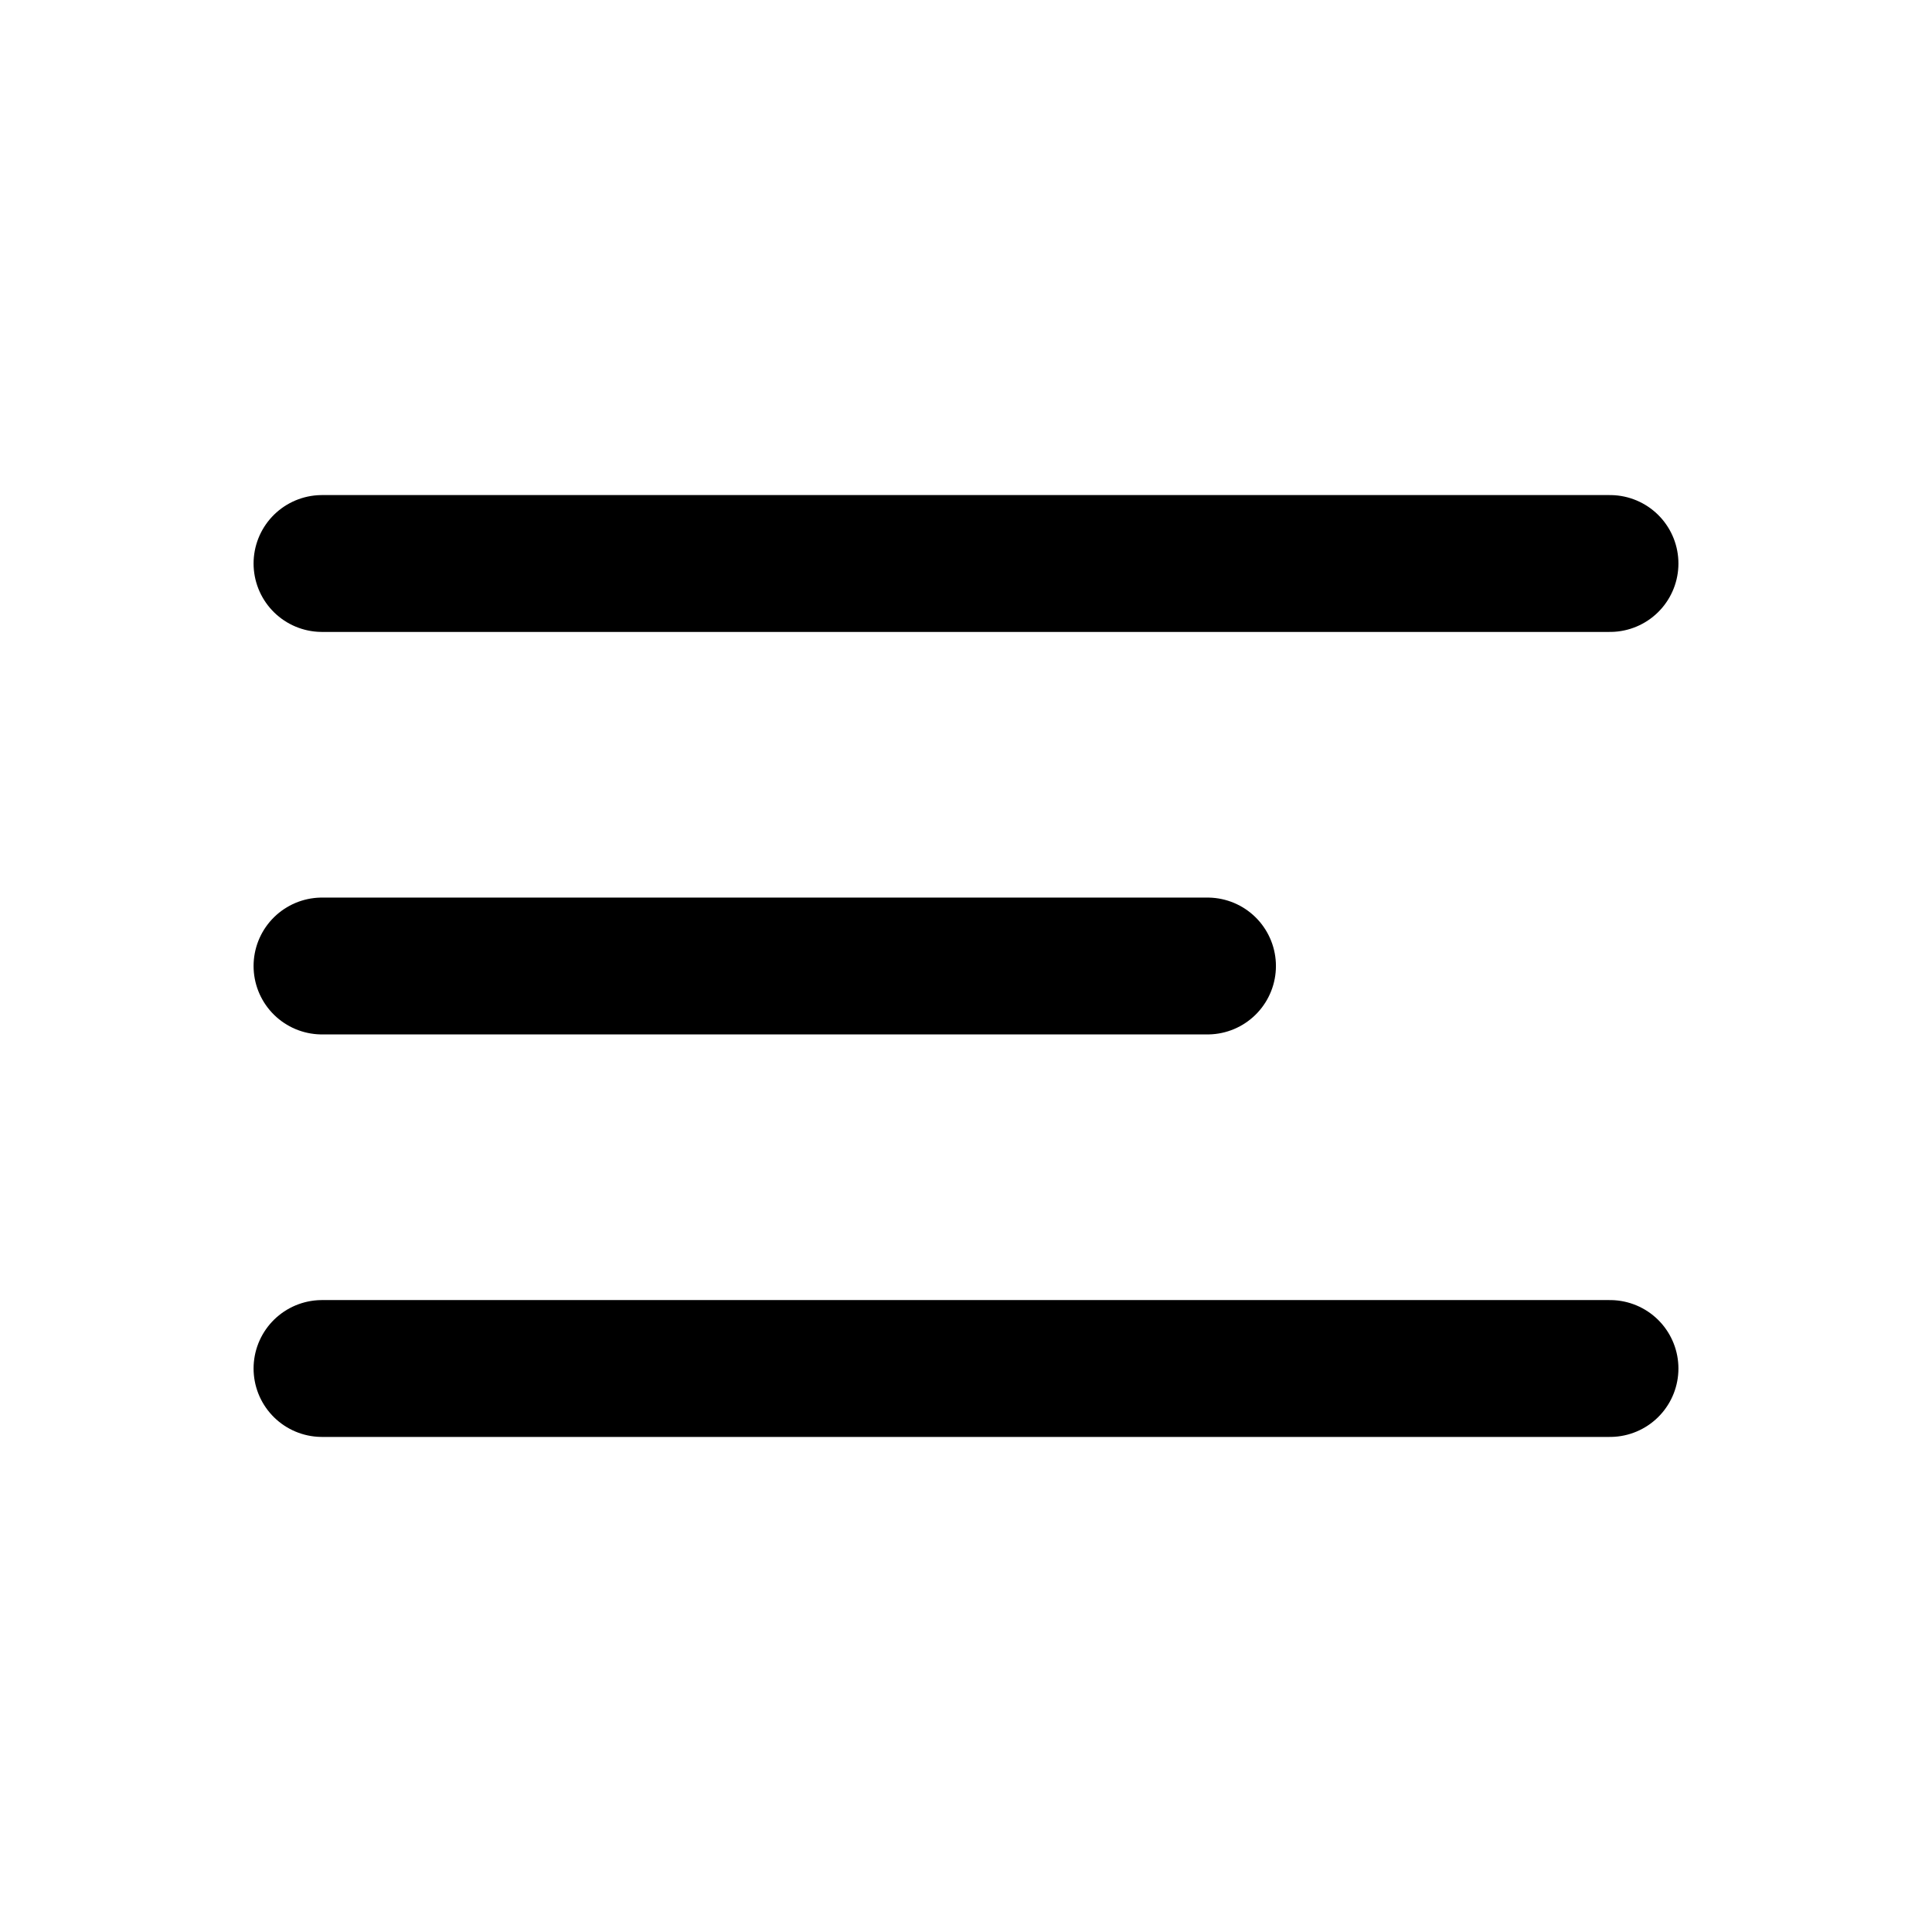
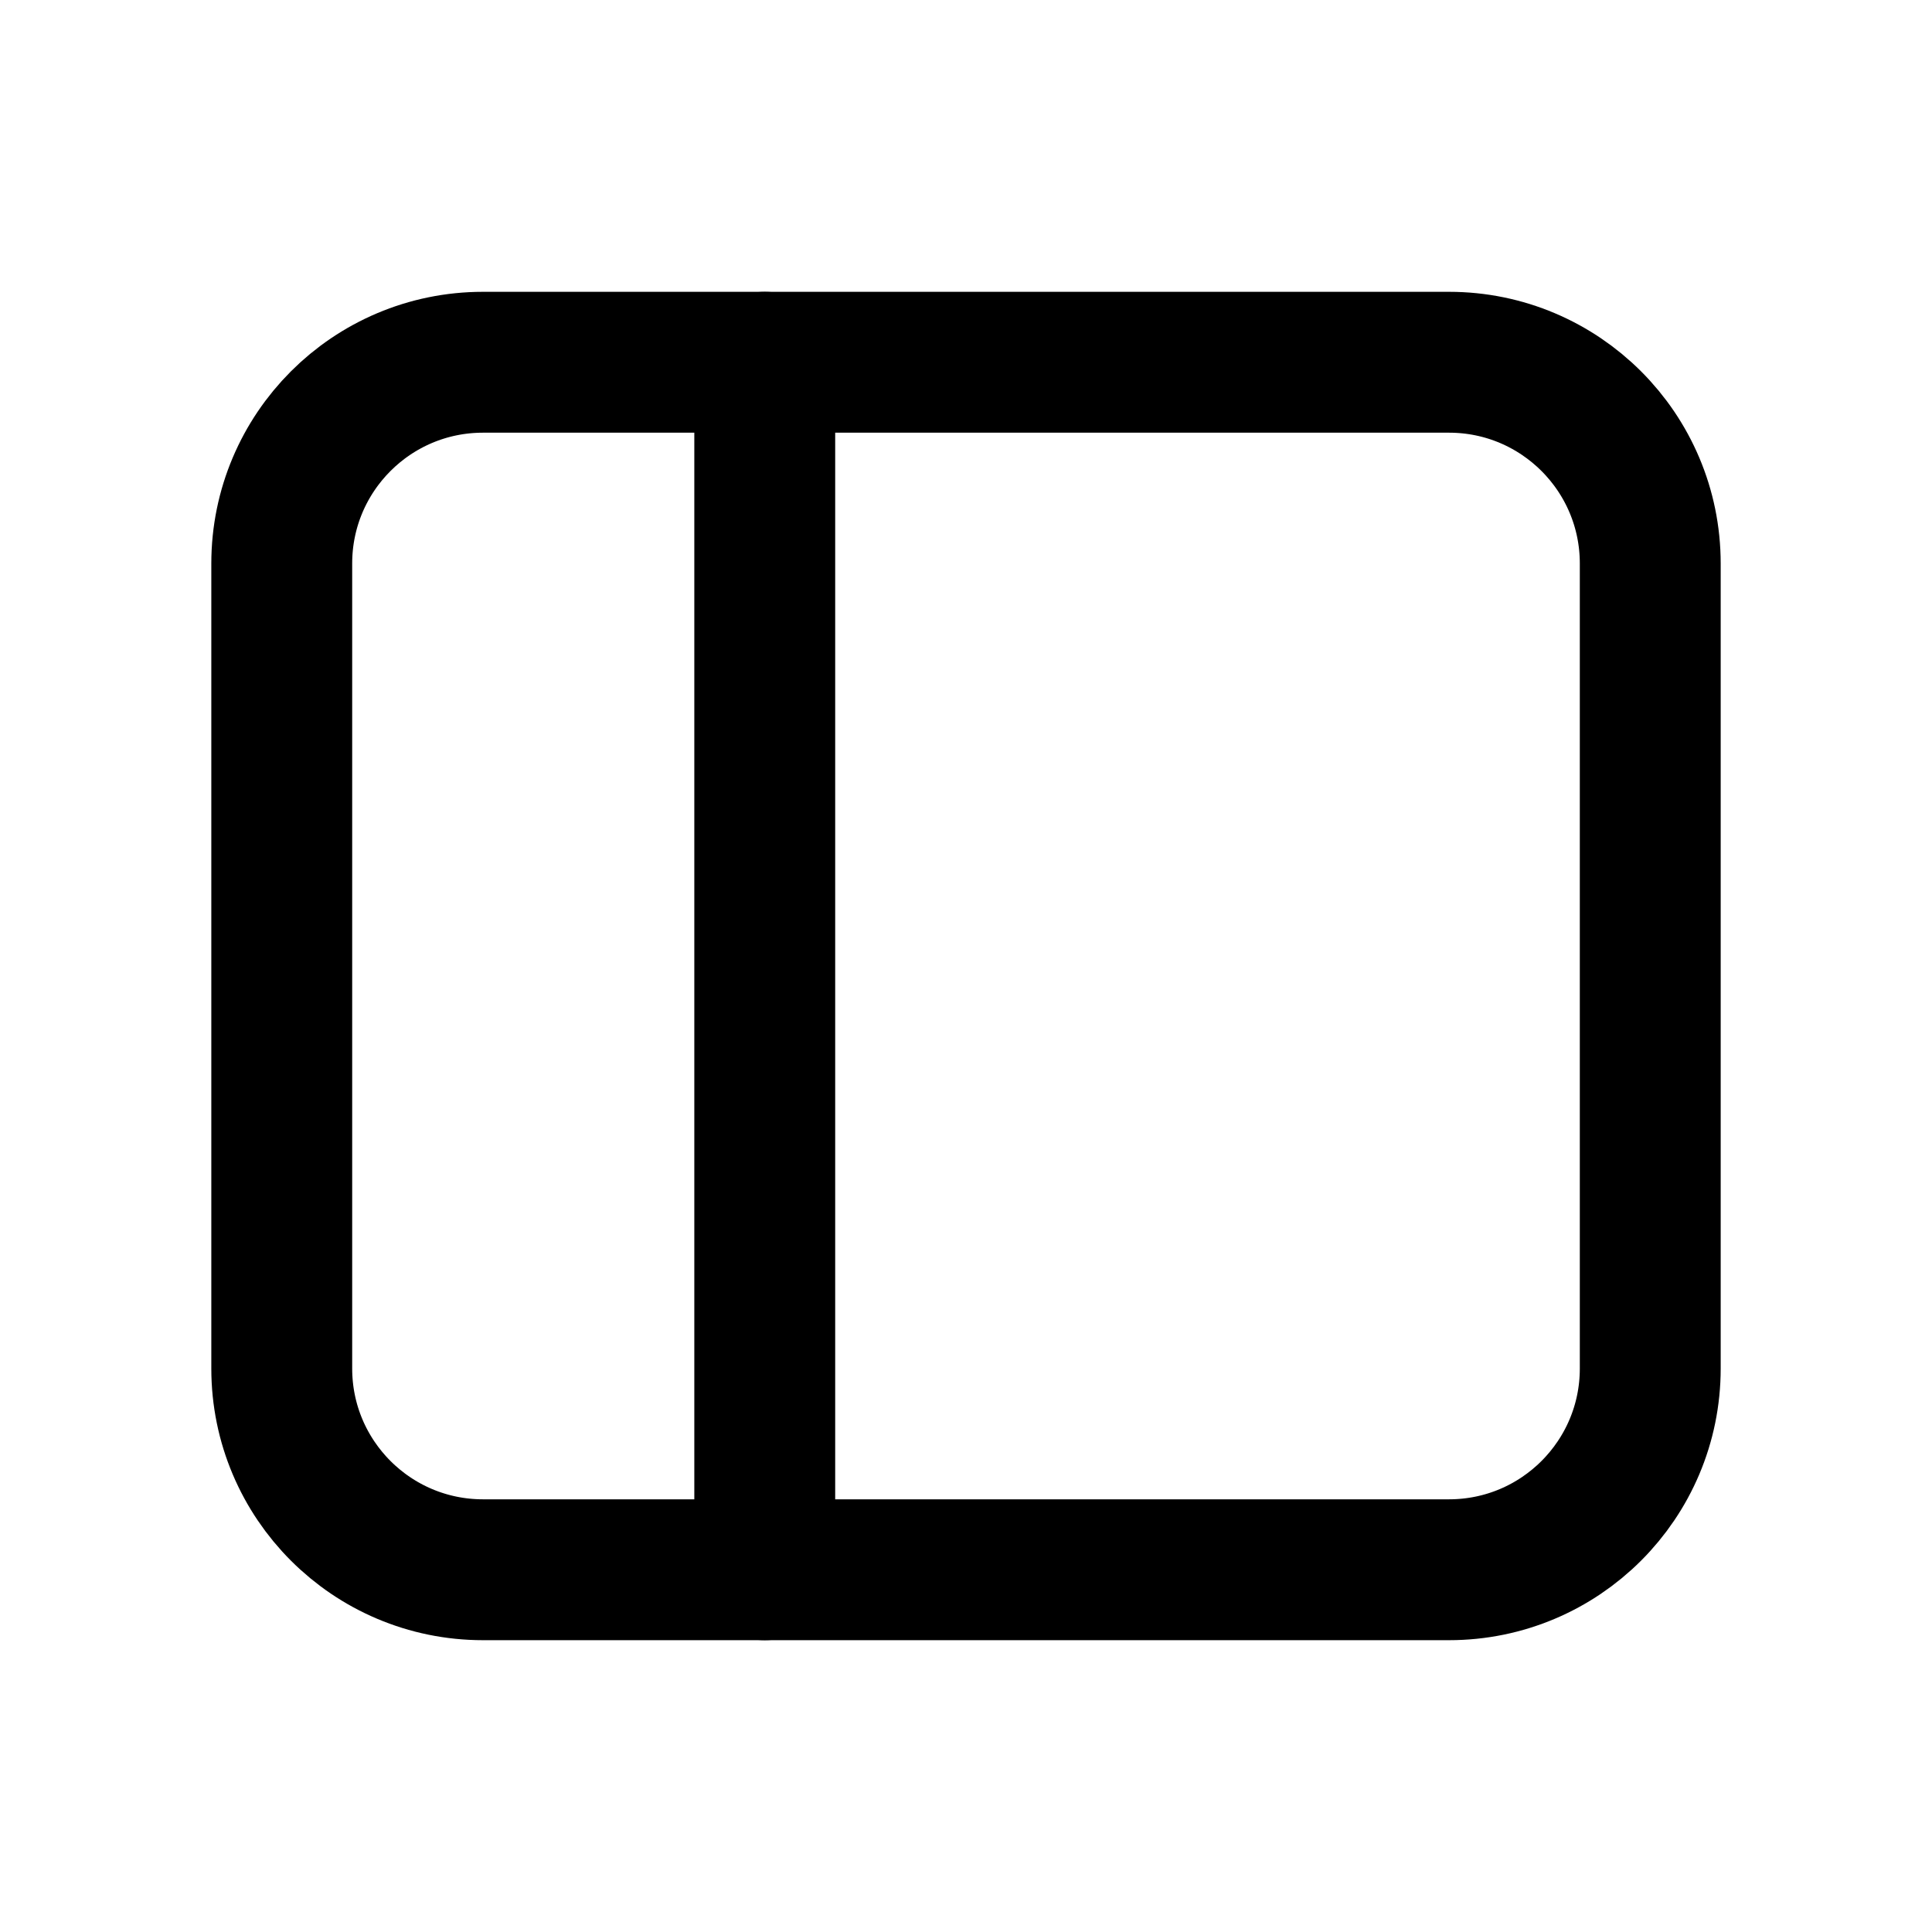
- <svg xmlns="http://www.w3.org/2000/svg" viewBox="0 0 24 24" fill="none" stroke="currentColor" stroke-width="1.7" stroke-linecap="round" stroke-linejoin="round">
-   <path d="M4 7h16M4 12h11M4 17h16" />
+ <svg xmlns="http://www.w3.org/2000/svg" viewBox="0 0 24 24" fill="none" stroke="currentColor" stroke-width="1.75" stroke-linecap="round" stroke-linejoin="round">
+   <rect x="3.5" y="4.5" width="17" height="15" rx="2.5" />
+   <path d="M9.5 4.5v15" />
</svg>
